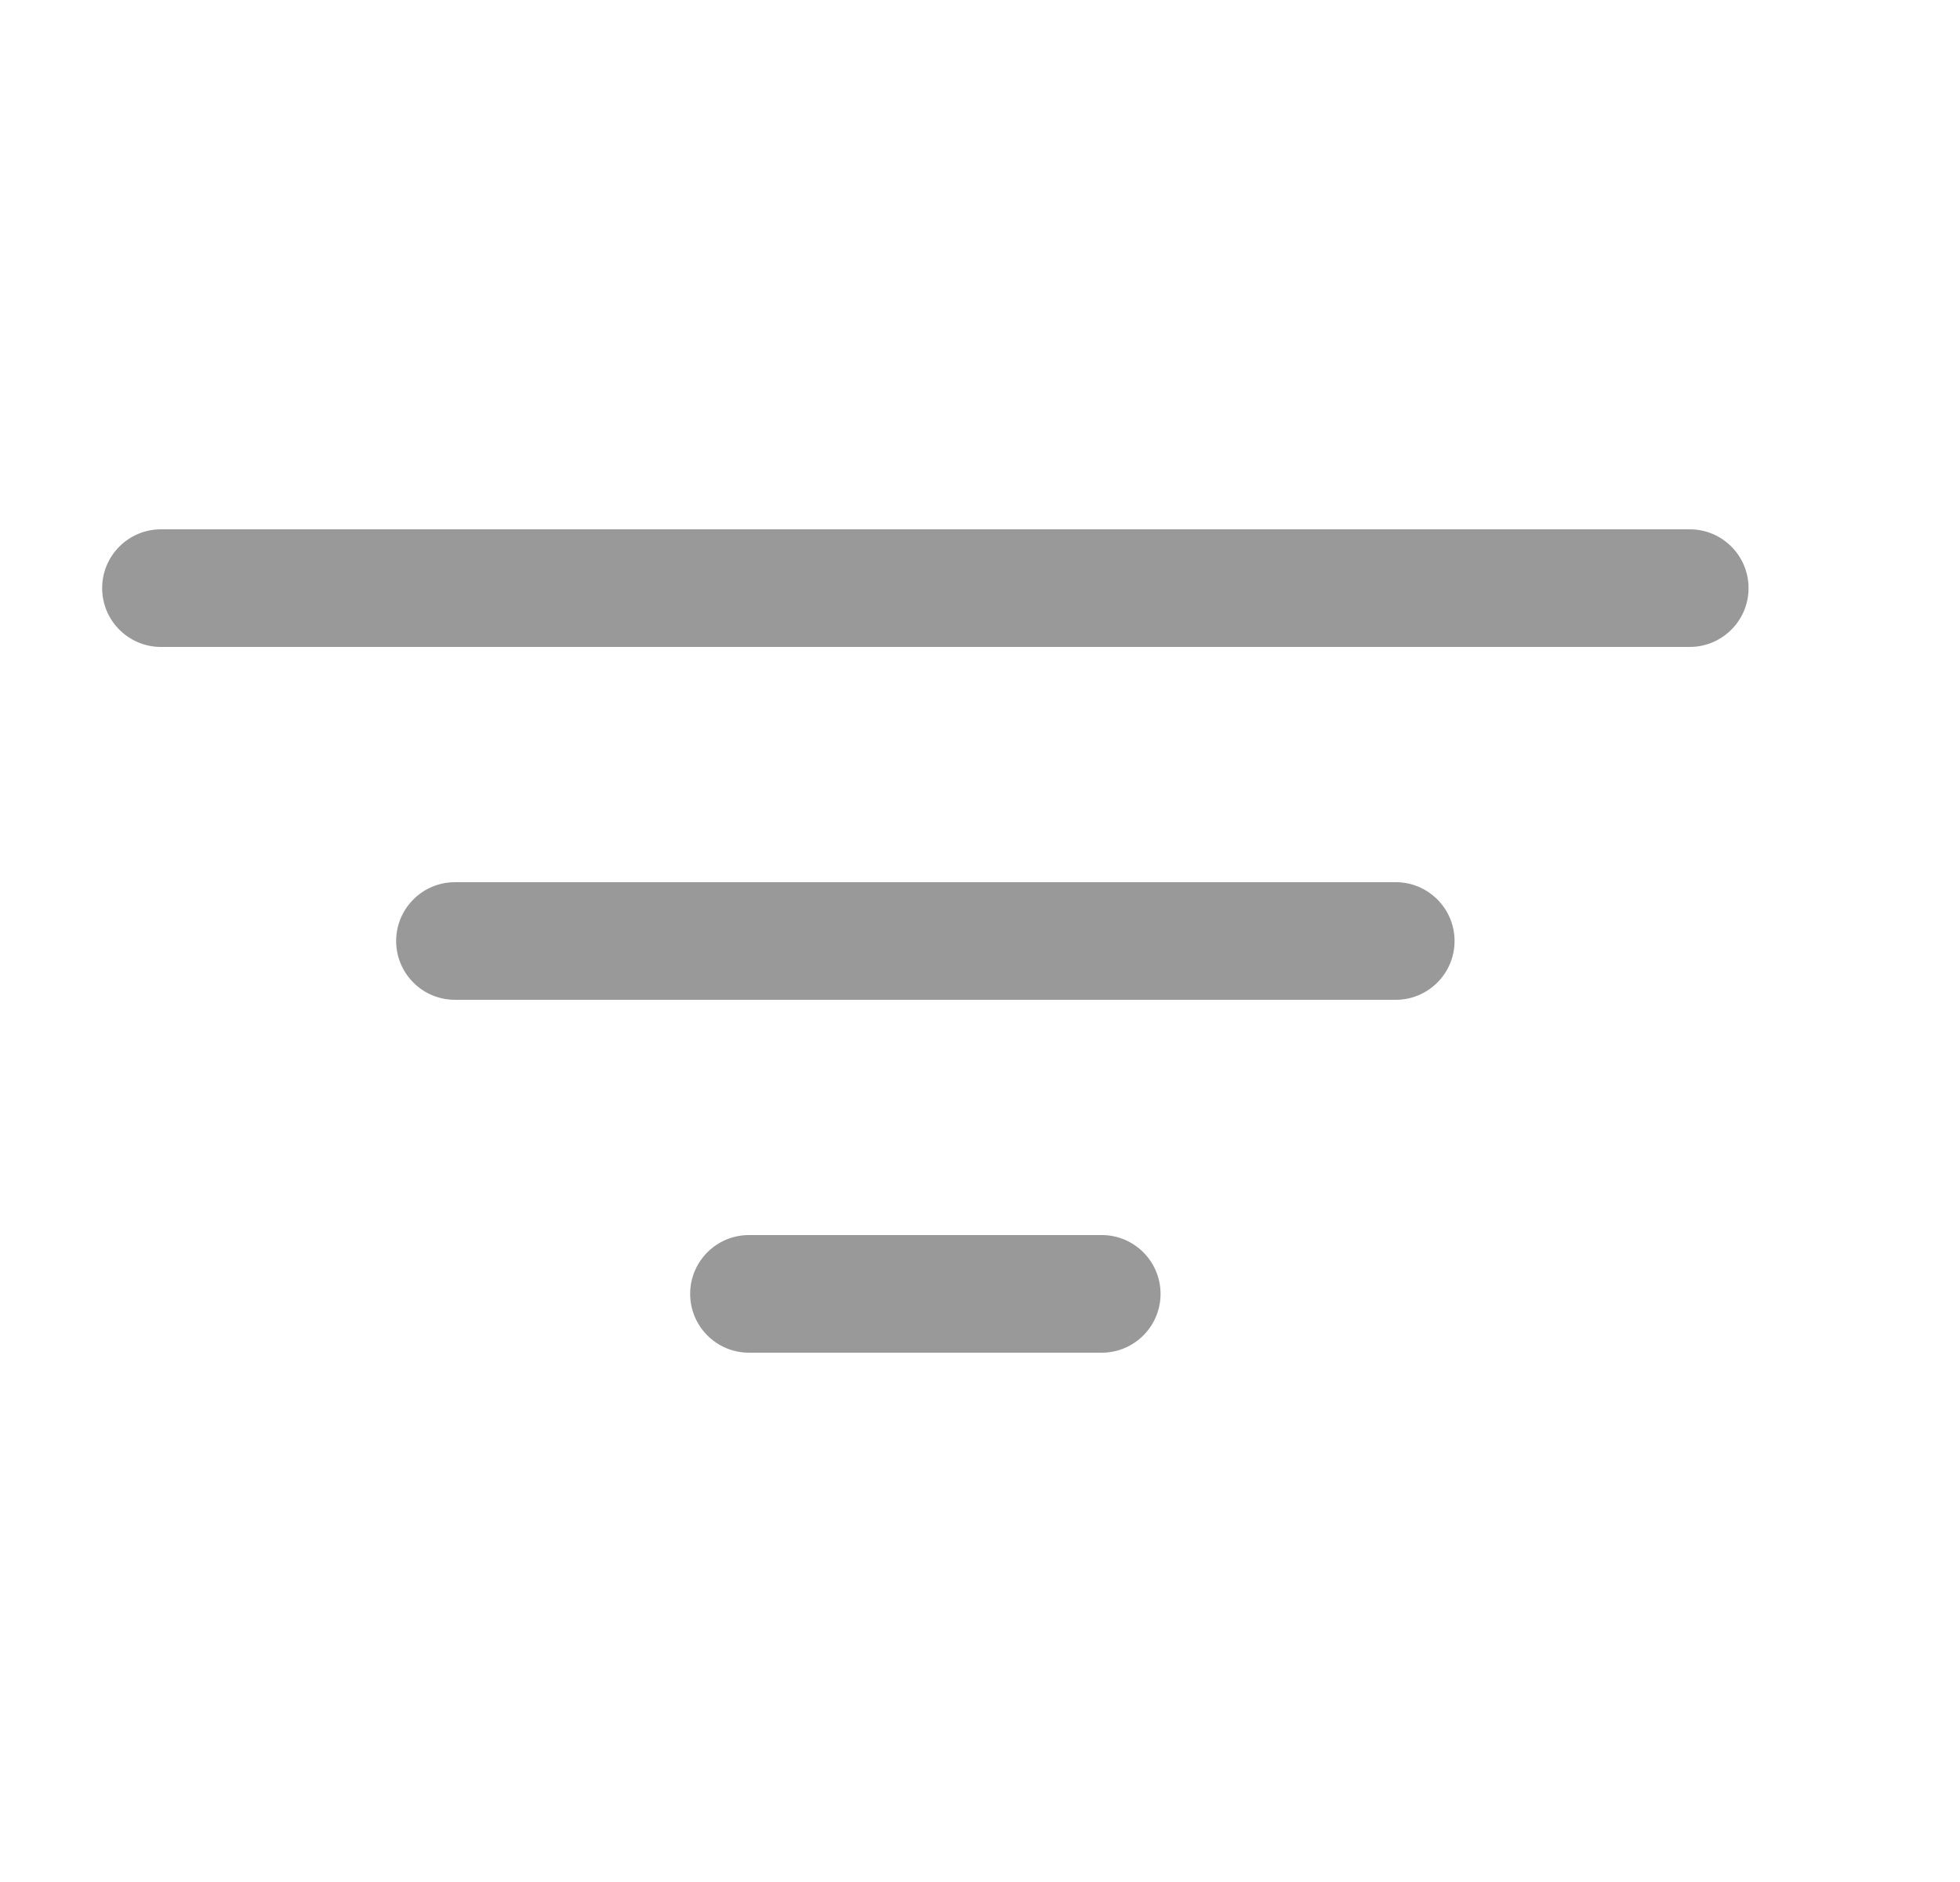
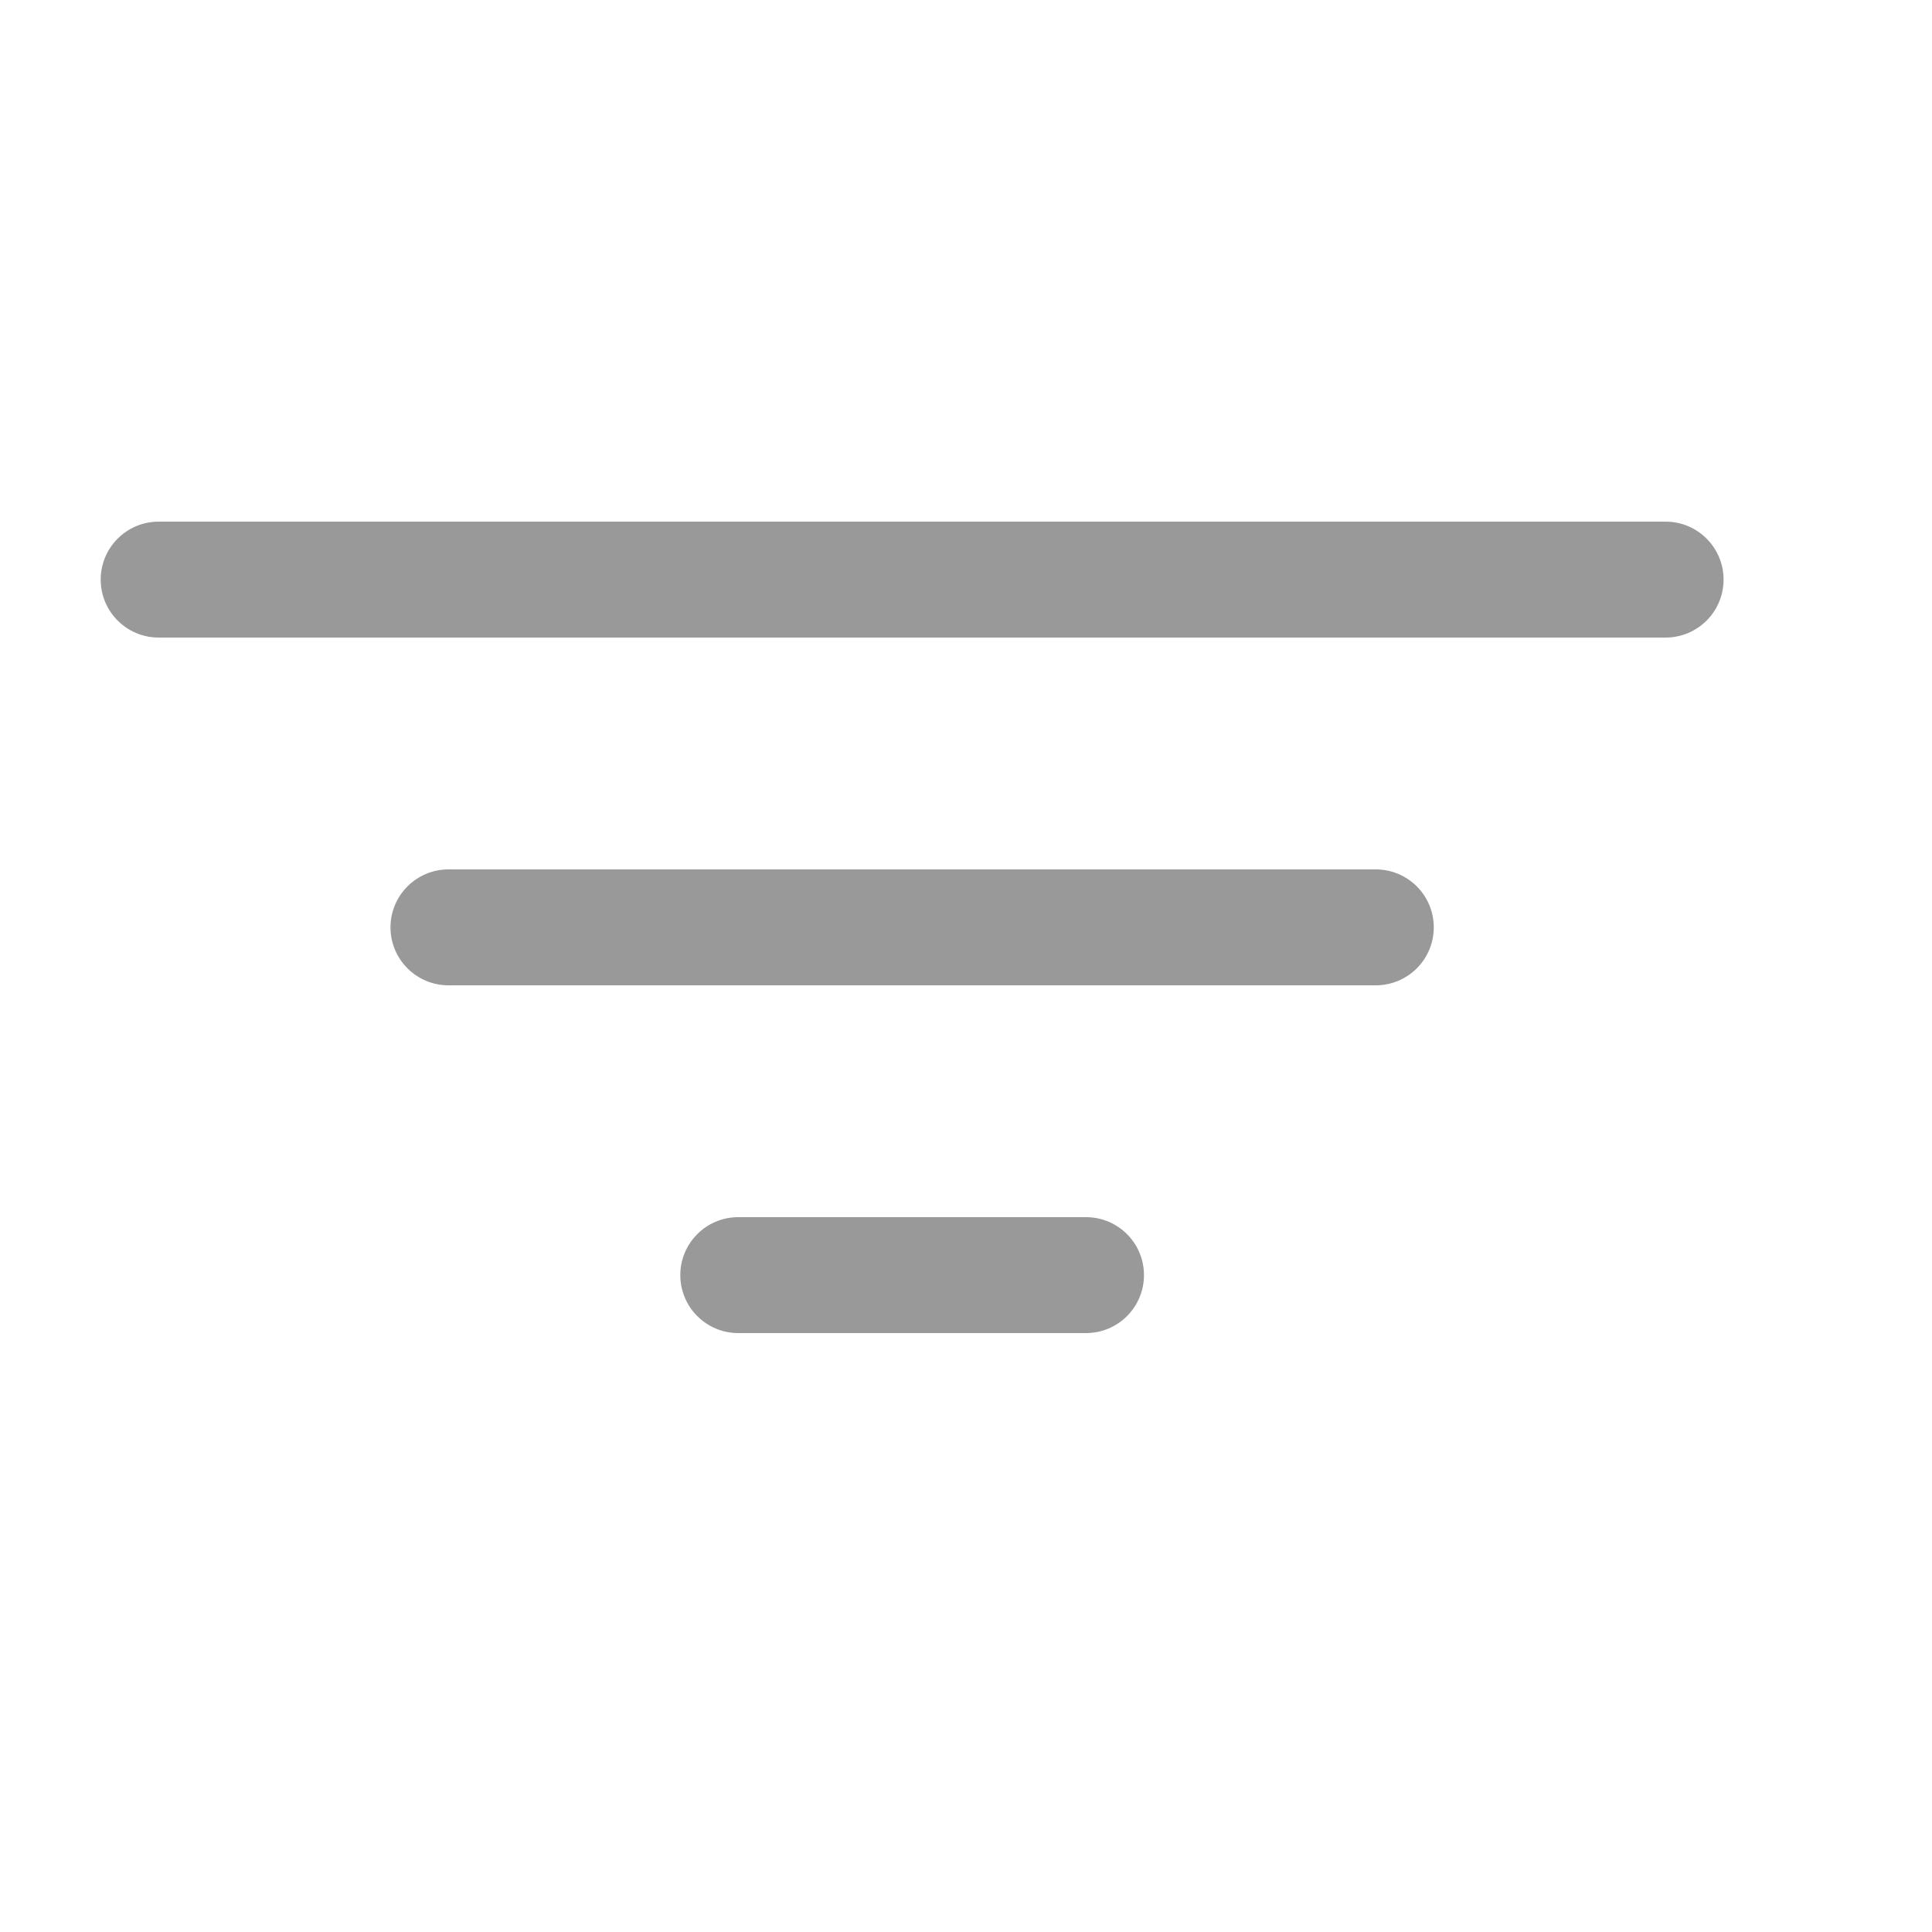
- <svg xmlns="http://www.w3.org/2000/svg" width="25" height="24" viewBox="0 0 25 24" fill="#999999">
+ <svg xmlns="http://www.w3.org/2000/svg" width="25" height="25" viewBox="0 0 25 25" fill="#999999">
  <path fill-rule="evenodd" clip-rule="evenodd" d="M5.053 12C5.053 11.586 5.389 11.25 5.803 11.25H17.803C18.217 11.25 18.553 11.586 18.553 12C18.553 12.414 18.217 12.75 17.803 12.75H5.803C5.389 12.75 5.053 12.414 5.053 12Z" />
  <path fill-rule="evenodd" clip-rule="evenodd" d="M1.303 7.5C1.303 7.086 1.639 6.75 2.053 6.75H21.553C21.967 6.75 22.303 7.086 22.303 7.5C22.303 7.914 21.967 8.25 21.553 8.25H2.053C1.639 8.25 1.303 7.914 1.303 7.5Z" />
  <path fill-rule="evenodd" clip-rule="evenodd" d="M8.803 16.5C8.803 16.086 9.139 15.75 9.553 15.75H14.053C14.467 15.75 14.803 16.086 14.803 16.5C14.803 16.914 14.467 17.25 14.053 17.25H9.553C9.139 17.25 8.803 16.914 8.803 16.5Z" />
</svg>
